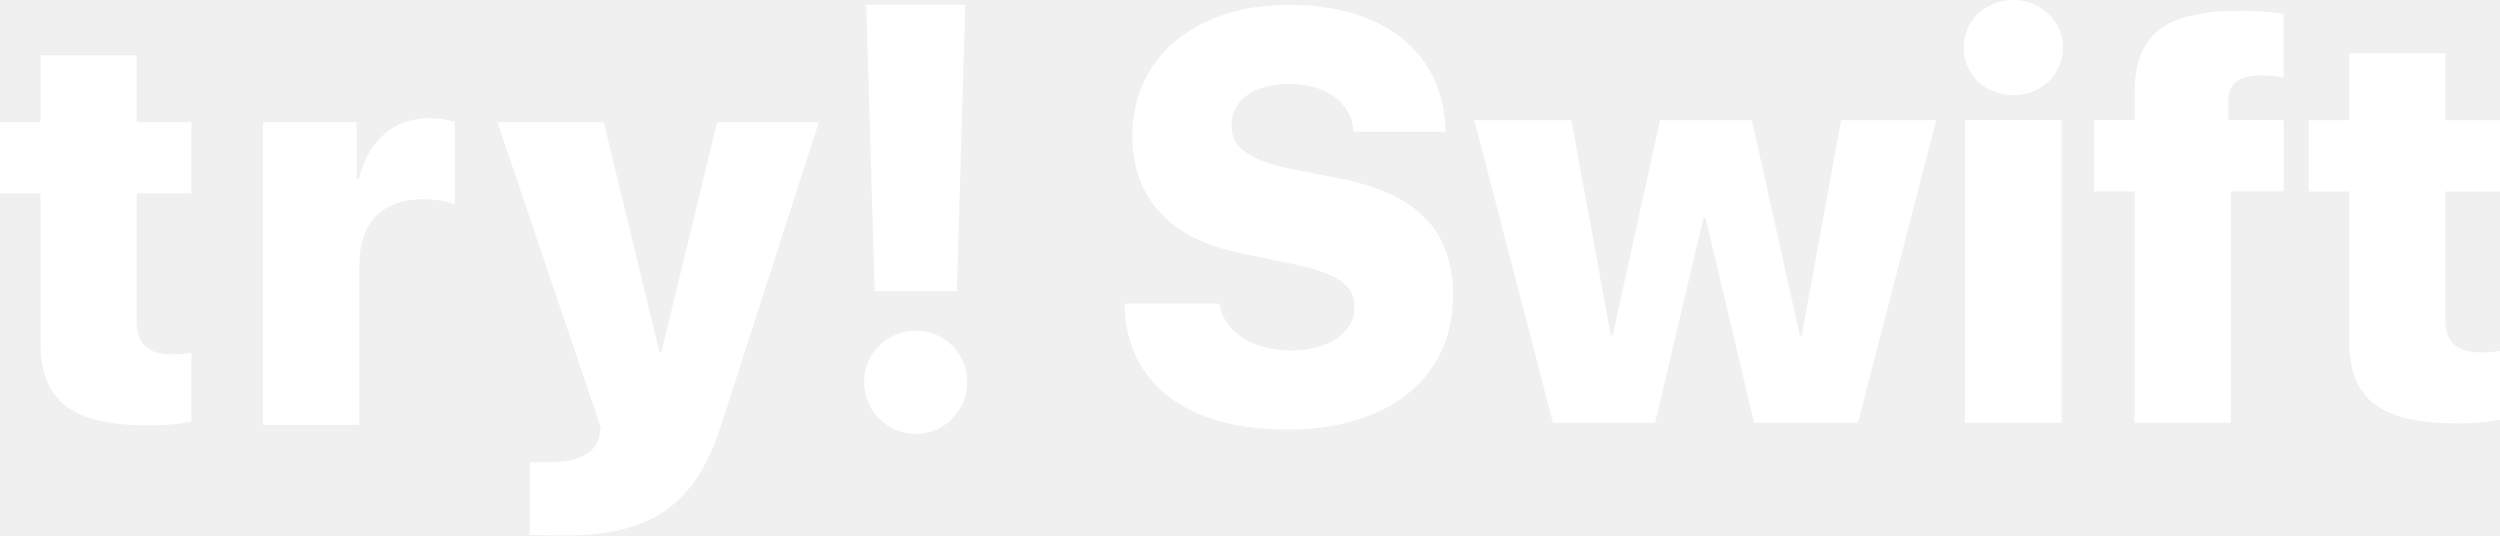
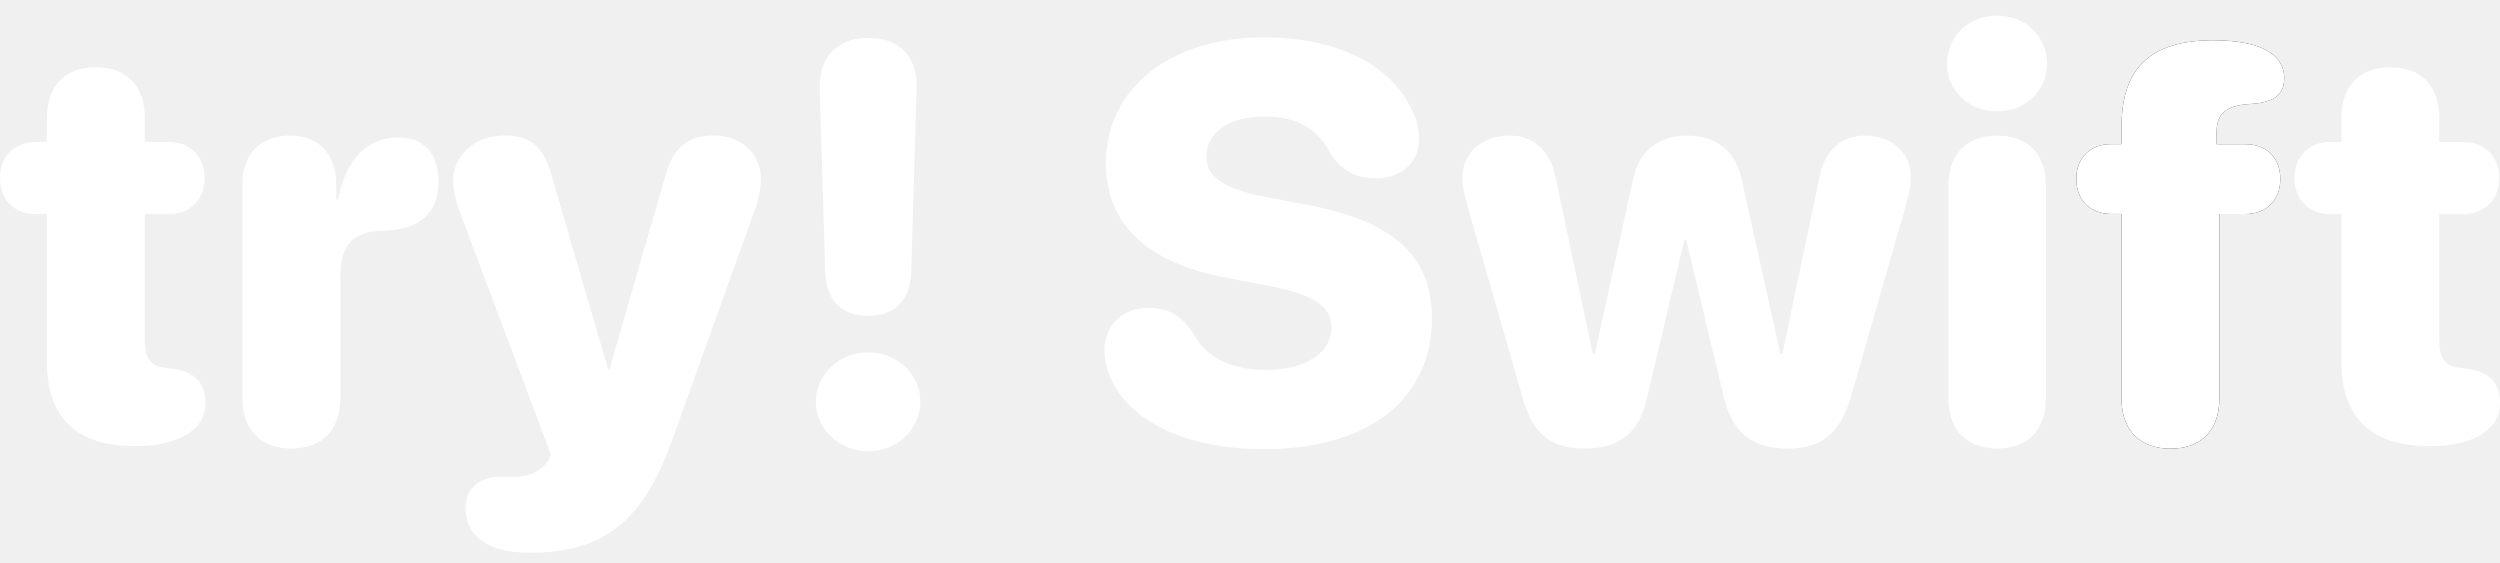
- <svg xmlns="http://www.w3.org/2000/svg" id="_レイヤー_1" data-name="レイヤー 1" viewBox="0 0 340 72.82">
+ <svg xmlns="http://www.w3.org/2000/svg" id="_レイヤー_1" data-name="レイヤー 1" viewBox="0 0 320 72">
  <defs>
    <style>
      .cls-1 {
+         fill: #231815;
+       }
+ 
+       .cls-2 {
        fill: #fff;
-         stroke-width: 0px;
      }
    </style>
  </defs>
-   <path class="cls-1" d="M18.6,7.52v9.1h7.43v9.69h-7.43v17.56c0,2.88,1.55,4.33,4.77,4.33,1.07,0,1.89-.07,2.66-.19v9.32c-1.29.3-3.22.52-5.77.52-10.58,0-14.75-3.29-14.75-11.35v-20.19H0v-9.69h5.51V7.52h13.09Z" />
-   <path class="cls-1" d="M35.78,16.62h12.72v7.73h.26c1.48-5.47,4.84-8.28,9.72-8.28,1.29,0,2.48.22,3.37.52v11.24c-1.11-.48-2.66-.74-4.25-.74-5.62,0-8.73,3.18-8.73,8.95v21.74h-13.09V16.62Z" />
-   <path class="cls-1" d="M72.05,72.75v-9.91c.19.04,2.11.04,2.29.04,4.25,0,6.73-1.18,7.17-3.62l.19-1.15-14.05-41.49h14.46l7.58,31.25h.26l7.58-31.25h13.83l-13.24,41.08c-3.51,10.98-9.5,15.12-21.3,15.12-.19,0-4.59-.04-4.77-.07Z" />
-   <path class="cls-1" d="M117.52,51.97c0-3.9,3.14-6.99,7.03-6.99s6.99,3.08,6.99,6.99-3.14,7.03-6.99,7.03-7.03-3.08-7.03-7.03ZM131.28.64l-1.15,38.95h-11.17l-1.15-38.95h13.46Z" />
-   <path class="cls-1" d="M165.87,41.28c.48,3.83,4.59,6.39,9.61,6.39,5.29,0,8.73-2.48,8.73-5.84,0-3.1-2.26-4.61-8.32-5.92l-6.99-1.43c-9.84-1.97-14.9-7.55-14.9-16.02,0-10.84,8.87-17.8,21.22-17.8,13.35,0,21.22,6.77,21.37,17.26h-12.5c-.26-4.06-3.85-6.5-8.73-6.5s-7.88,2.24-7.88,5.65c0,3.02,2.37,4.68,7.95,5.88l6.91,1.35c10.54,2.13,15.27,7.12,15.27,15.94,0,11.11-8.76,18.19-22.52,18.19s-22-6.31-22.15-17.14h12.91Z" />
-   <path class="cls-1" d="M252.69,57.5h-14.13l-6.62-27.92h-.26l-6.58,27.92h-13.9l-10.69-41.15h13.2l5.36,29.25h.26l6.43-29.25h12.5l6.51,29.25h.26l5.36-29.25h12.94l-10.65,41.15Z" />
-   <path class="cls-1" d="M267.06,6.47c0-3.7,3.03-6.47,6.73-6.47s6.77,2.77,6.77,6.47-3.03,6.47-6.77,6.47-6.73-2.74-6.73-6.47ZM267.24,16.34h13.13v41.15h-13.13V16.34Z" />
-   <path class="cls-1" d="M290.31,26.03h-5.51v-9.69h5.51v-3.59c0-8.06,3.99-11.28,14.49-11.28,2.14,0,4.1.19,5.77.41v8.65c-.78-.15-1.66-.26-3-.26-3.18,0-4.51,1.07-4.51,3.48v2.59h7.54v9.69h-7.21v31.47h-13.09v-31.47Z" />
-   <path class="cls-1" d="M332.57,7.25v9.1h7.43v9.69h-7.43v17.56c0,2.88,1.55,4.33,4.77,4.33,1.07,0,1.89-.07,2.66-.19v9.32c-1.29.3-3.22.52-5.77.52-10.58,0-14.75-3.29-14.75-11.35v-20.19h-5.51v-9.69h5.51V7.25h13.09Z" />
+   <path class="cls-1" d="M271.56,50.96v-23.58h-1.38c-2.43,0-4.41-1.59-4.41-4.48s1.98-4.45,4.41-4.45h1.38v-2.22c0-7.69,3.85-11.01,11.61-11.08,6.64,0,9.21,2.05,9.21,4.84,0,1.62-.78,2.58-2.33,3-.57.18-1.24.28-2.01.32-3.14.18-4.31,1.27-4.31,3.53v1.62h3.74c2.47,0,4.41,1.59,4.41,4.45s-1.94,4.48-4.41,4.48h-3.39v23.58c0,4.38-2.58,6.46-6.25,6.46s-6.28-2.08-6.28-6.46Z" />
+   <g>
+     <path class="cls-2" d="M6,27.41h-1.38c-2.79,0-4.62-1.84-4.62-4.62s1.84-4.62,4.62-4.62h1.38v-3.07c0-4.06,2.29-6.49,6.28-6.49s6.25,2.44,6.25,6.49v3.07h3.04c2.79,0,4.62,1.84,4.62,4.62s-1.84,4.62-4.62,4.62h-3.04v16.13c0,2.4.81,3.35,2.58,3.53l.78.11c2.79.32,4.41,1.55,4.41,4.45,0,3.64-3.95,5.47-8.79,5.47h-.32c-7.41,0-11.19-3.67-11.19-10.8v-18.88Z" />
+     <path class="cls-2" d="M31.03,50.92v-27.32c0-4.02,2.47-6.25,6.11-6.25,3.49,0,5.89,2.22,5.89,6.28v1.91h.25c.95-5.19,3.78-7.94,7.62-7.94,1.41,0,2.54.32,3.35.99,1.24.92,1.87,2.51,1.87,4.77,0,1.98-.6,3.46-1.76,4.48-1.16,1.06-2.93,1.59-5.26,1.69-4.31.11-5.54,2.01-5.54,6.39v15c0,4.24-2.44,6.49-6.25,6.49-3.85,0-6.28-2.26-6.28-6.49Z" />
+     <path class="cls-2" d="M59.6,65c0-2.47,1.73-3.99,4.48-3.99.6,0,1.06.03,1.66.03,1.52,0,3.32-.42,4.45-2.12l.32-.74-11.72-31.24c-.49-1.27-.78-2.72-.78-3.78,0-3.35,2.82-5.82,6.53-5.82,3.35,0,5.05,1.41,6.07,5.15l7.2,24.71h.21l7.2-24.85c.99-3.46,2.86-5.01,6.07-5.01,3.6,0,6.11,2.33,6.11,5.58,0,1.06-.32,2.61-.74,3.81l-10.59,29.51c-3.71,10.48-8.82,14.51-18.28,14.51-5.29,0-8.19-2.05-8.19-5.75Z" />
+     <path class="cls-2" d="M104.43,51.42c0-3.53,3-6.32,6.71-6.32,3.67,0,6.67,2.79,6.67,6.32s-3,6.35-6.67,6.35-6.71-2.79-6.71-6.35ZM105.63,34.68l-.67-21.95c0-.56-.04-1.2-.04-1.66,0-3.92,2.33-6.21,6.25-6.21s6.18,2.29,6.18,6.21c0,.46-.04,1.09-.07,1.66l-.64,21.95c-.11,3.64-1.94,5.75-5.51,5.75s-5.4-2.12-5.51-5.75Z" />
+     <path class="cls-2" d="M142.04,48.06c-.46-1.06-.67-2.15-.67-3.21,0-3.25,2.33-5.44,5.61-5.44,2.51,0,4.2.88,5.86,3.42,1.73,3.18,5.15,4.52,9.25,4.52,5.05,0,8.33-2.26,8.33-5.36,0-2.82-2.15-4.27-8.19-5.44l-5.26-.99c-10.13-1.91-15.42-6.88-15.42-14.65,0-9.81,8.51-16.13,20.22-16.13,9.74,0,16.87,3.74,19.34,10.2.35.88.53,1.73.53,2.79,0,3-2.19,5.01-5.44,5.05-2.82,0-4.59-1.02-6.11-3.49-1.66-3.18-4.48-4.41-8.22-4.41-4.69,0-7.45,2.12-7.45,5.12,0,2.68,2.29,4.17,7.84,5.22l5.22.99c10.87,2.08,15.81,6.49,15.81,14.51,0,10.24-8.01,16.73-21.43,16.73-11.05,0-17.72-4.17-19.84-9.42Z" />
+     <path class="cls-2" d="M194.85,50.74l-6.92-24.04c-.49-1.73-.74-2.79-.74-4.02,0-3.11,2.54-5.33,6.04-5.33,3.11,0,5.22,1.98,5.89,5.37l4.76,22.59h.25l4.87-22.2c.74-3.74,3.21-5.75,6.99-5.75s6.21,2.01,6.99,5.79l4.91,22.17h.25l4.76-22.7c.64-3.28,2.72-5.26,5.82-5.26,3.42,0,5.86,2.19,5.86,5.26,0,1.2-.25,2.26-.71,3.95l-6.92,24.11c-1.34,4.66-3.67,6.74-8.15,6.74s-7.13-2.05-8.19-6.78l-4.77-19.91h-.25l-4.73,20.01c-1.02,4.66-3.46,6.67-8.05,6.67s-6.67-2.08-7.98-6.67Z" />
+     <path class="cls-2" d="M249.21,8.14c0-3.49,2.79-6.14,6.42-6.14s6.39,2.65,6.39,6.14-2.75,6.11-6.39,6.11-6.42-2.65-6.42-6.11ZM249.39,50.92v-27.07c0-4.09,2.29-6.49,6.25-6.49s6.25,2.4,6.25,6.49v27.07c0,4.13-2.33,6.49-6.25,6.49s-6.25-2.37-6.25-6.49Z" />
+     <path class="cls-2" d="M271.56,50.96v-23.58h-1.38c-2.43,0-4.41-1.59-4.41-4.48s1.98-4.45,4.41-4.45h1.38v-2.22c0-7.69,3.85-11.01,11.61-11.08,6.64,0,9.21,2.05,9.21,4.84,0,1.62-.78,2.58-2.33,3-.57.18-1.24.28-2.01.32-3.14.18-4.31,1.27-4.31,3.53v1.62h3.74c2.47,0,4.41,1.59,4.41,4.45s-1.94,4.48-4.41,4.48h-3.39v23.58c0,4.38-2.58,6.46-6.25,6.46s-6.28-2.08-6.28-6.46Z" />
+     <path class="cls-2" d="M299.7,27.41h-1.38c-2.79,0-4.62-1.84-4.62-4.62s1.84-4.62,4.62-4.62h1.38v-3.07c0-4.06,2.29-6.49,6.28-6.49s6.25,2.44,6.25,6.49v3.07h3.04c2.79,0,4.62,1.84,4.62,4.62s-1.84,4.62-4.62,4.62h-3.04s0,16.13,0,16.13c0,2.4.81,3.35,2.58,3.53l.78.11c2.79.32,4.41,1.55,4.41,4.45,0,3.64-3.95,5.47-8.79,5.47h-.32c-7.41,0-11.19-3.67-11.19-10.8v-18.88Z" />
+   </g>
</svg>
